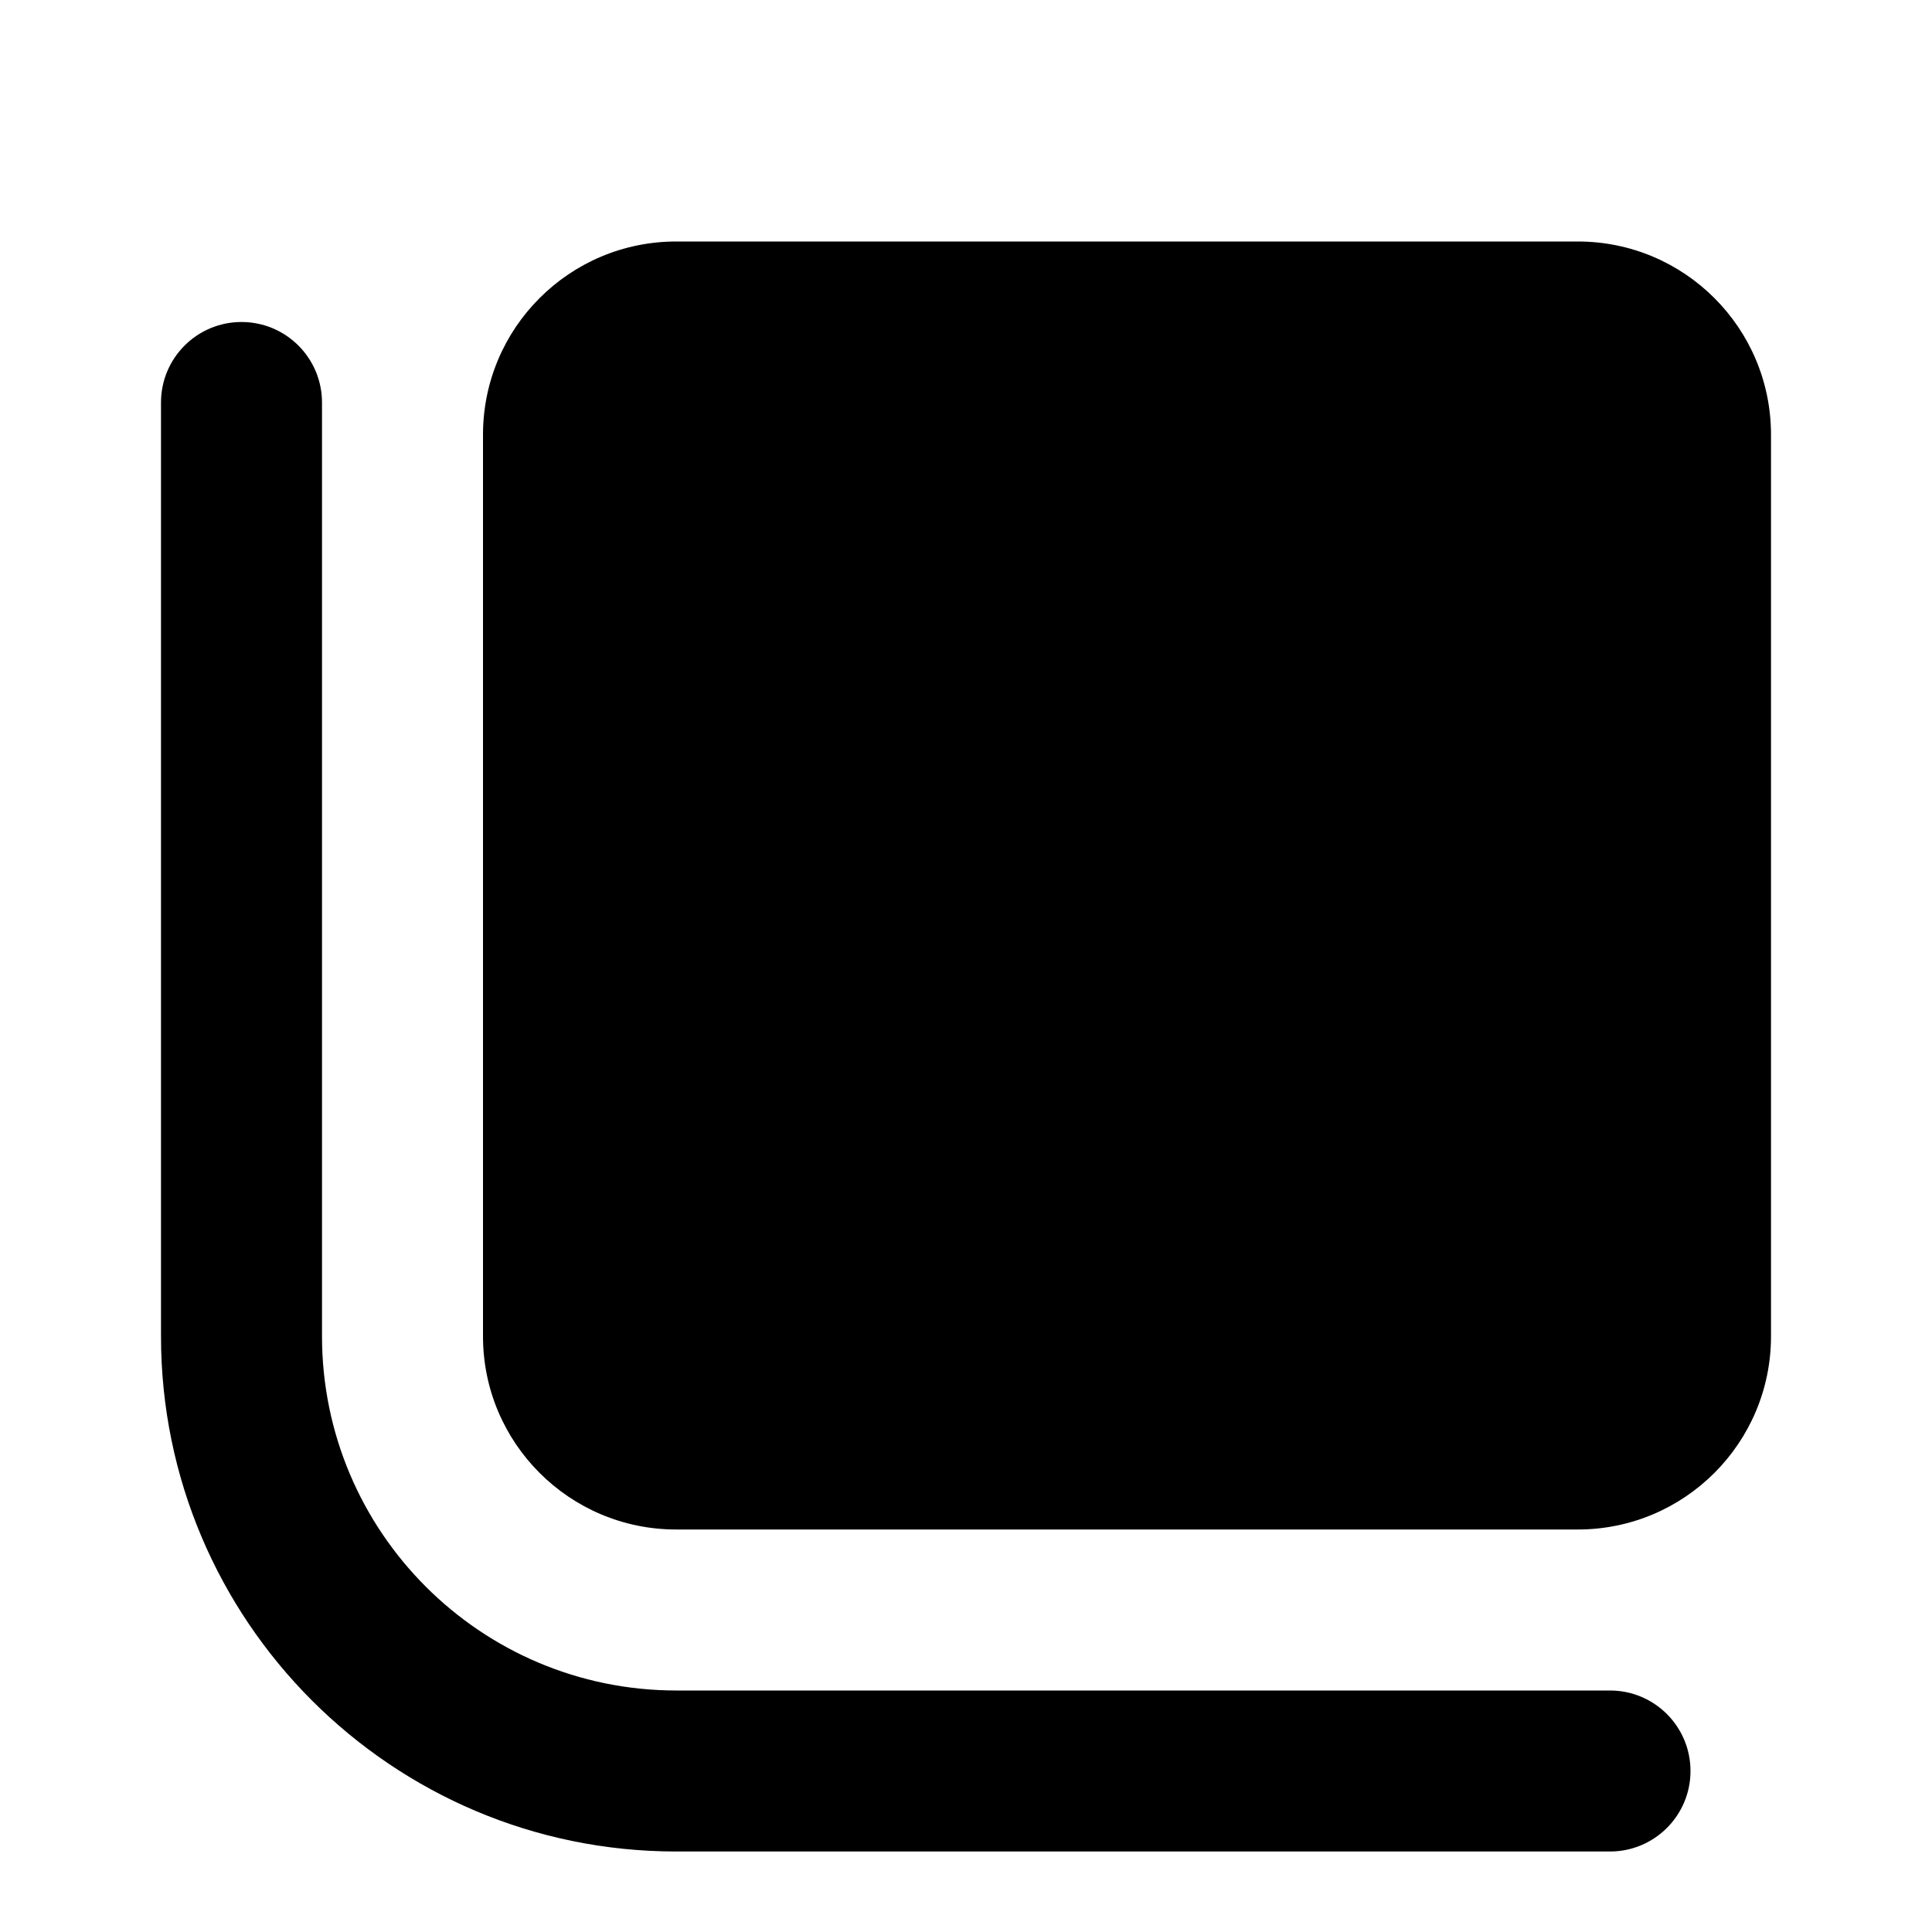
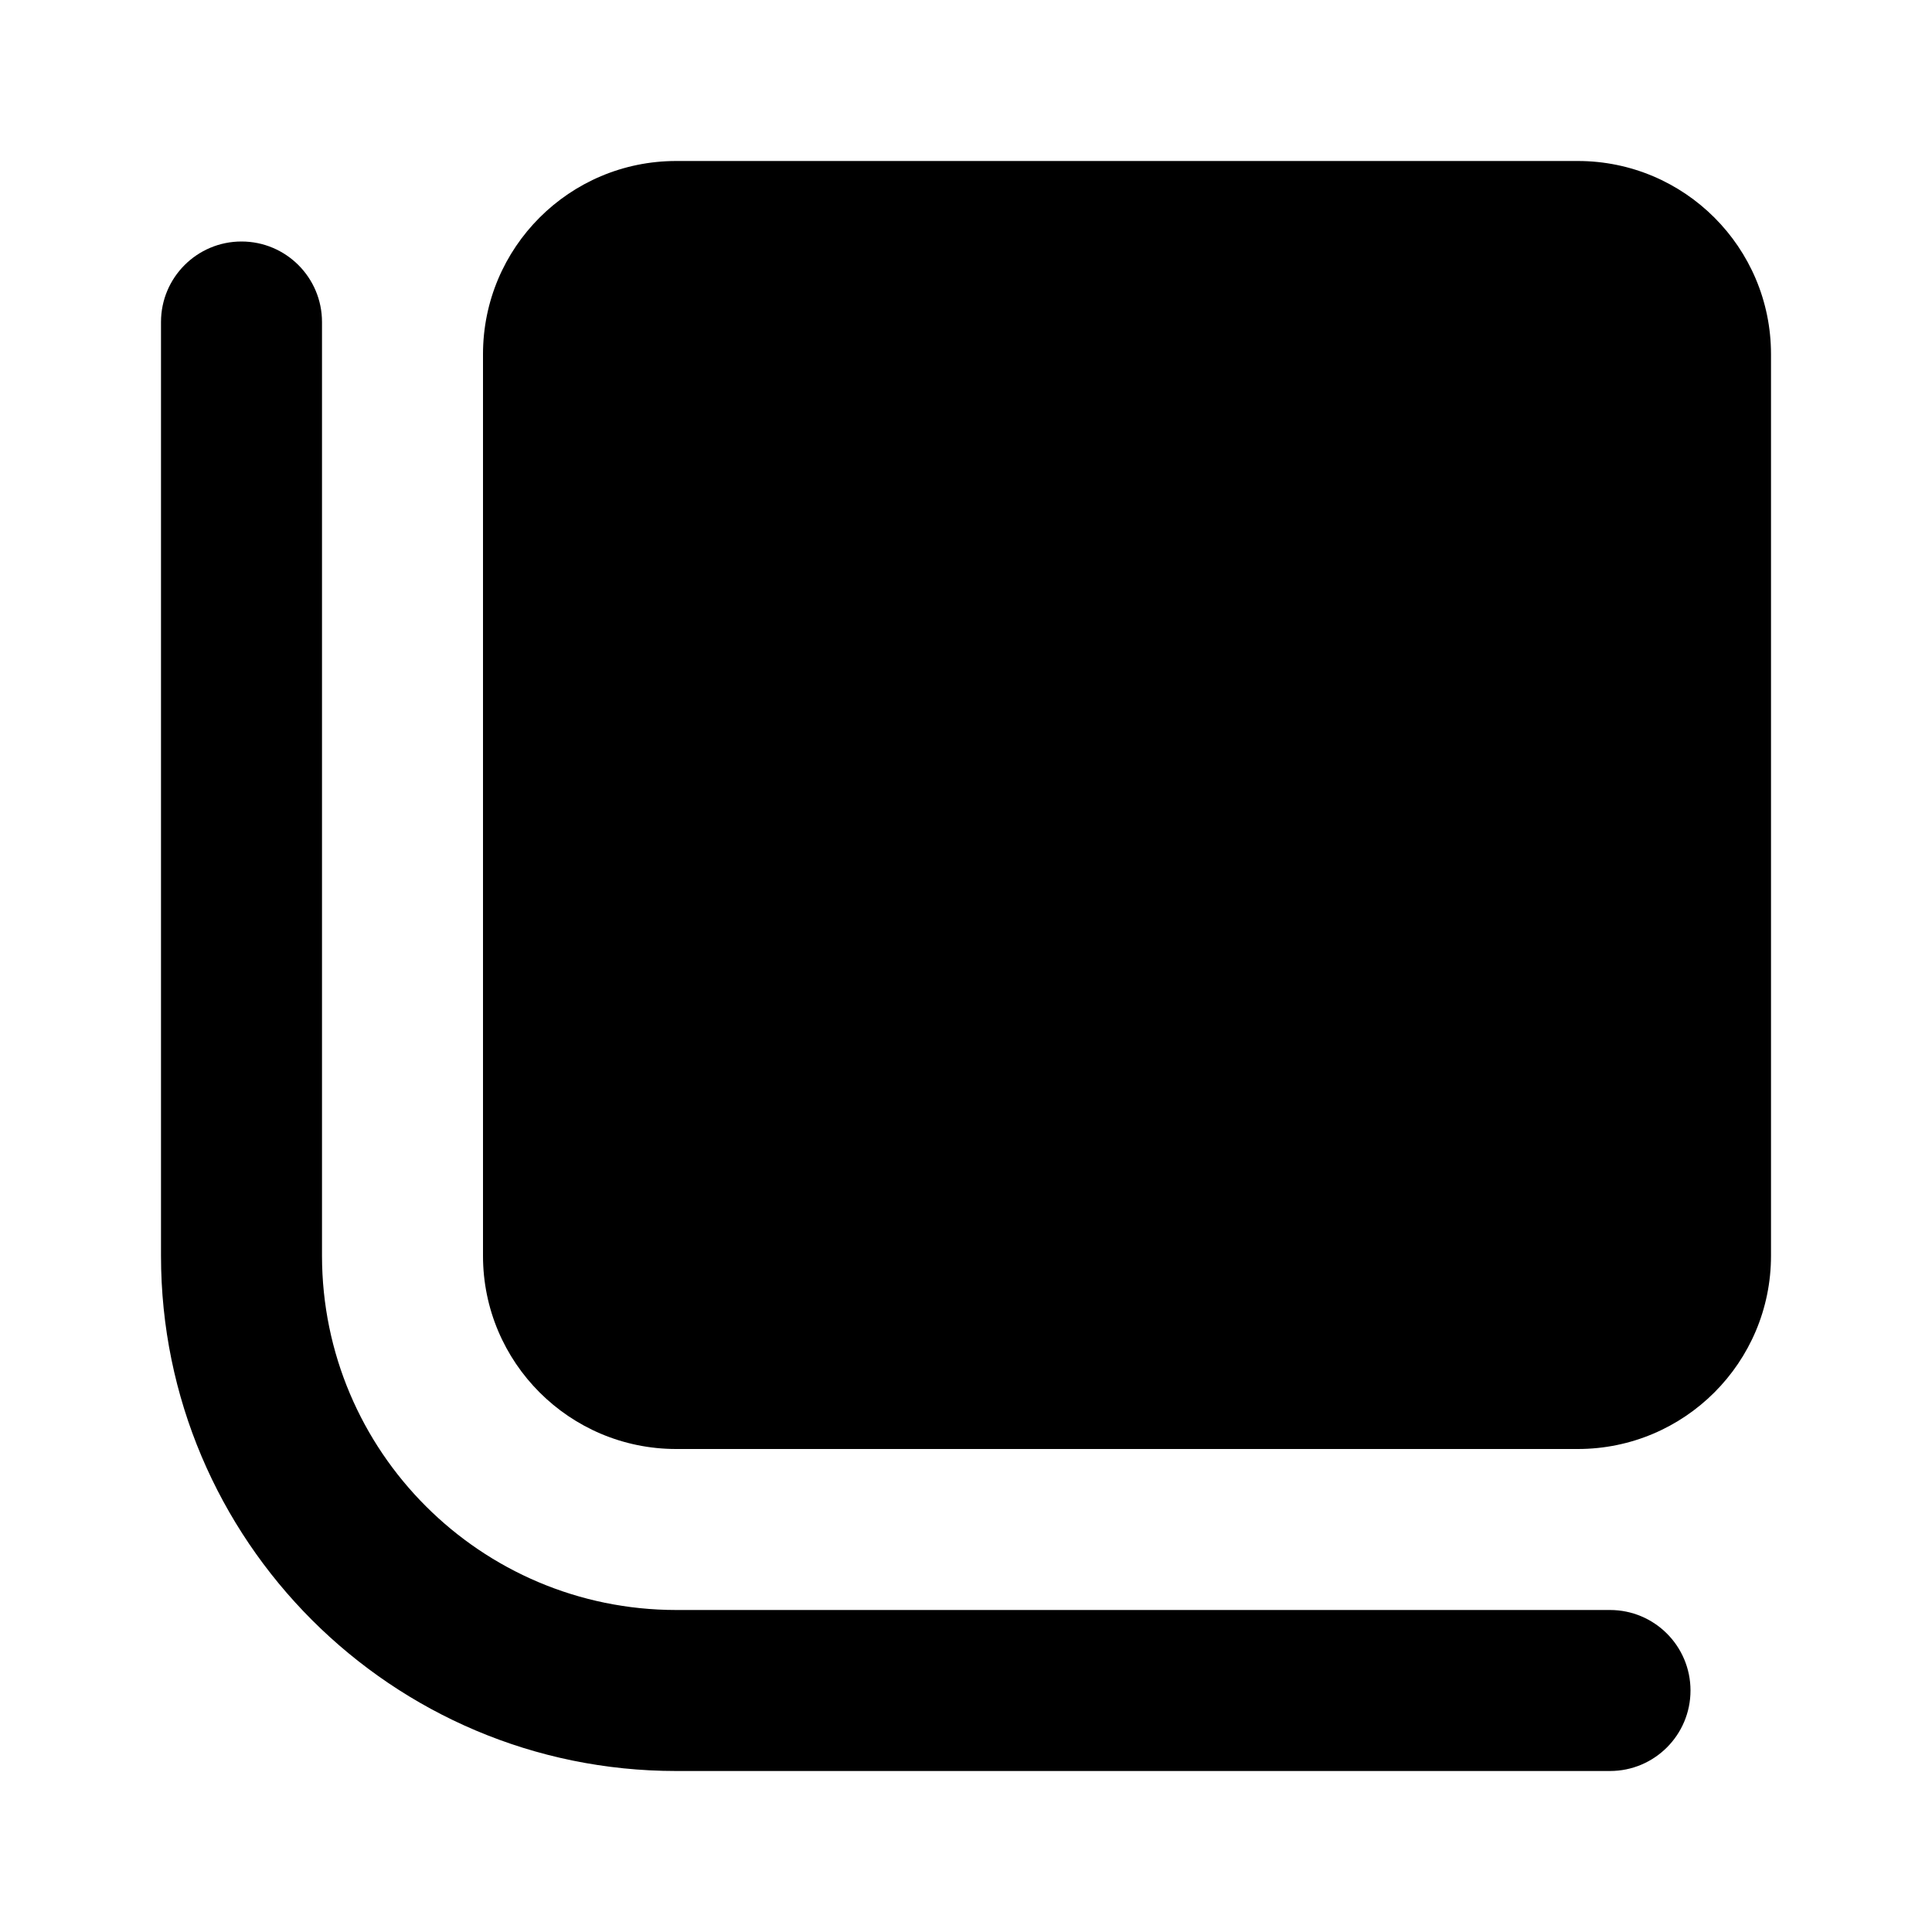
<svg xmlns="http://www.w3.org/2000/svg" width="24" height="24" fill="none">
-   <path d="M8.4 3h11.2A2.4 2.4 0 0 1 22 5.4v11.2a2.4 2.4 0 0 1-2.4 2.4H8.4A2.4 2.4 0 0 1 6 16.6V5.4A2.4 2.4 0 0 1 8.4 3Z" fill="#000" />
-   <path d="M4 5a1 1 0 0 0-2 0v11.6C2 20.132 4.868 23 8.4 23H20a1 1 0 1 0 0-2H8.4A4.403 4.403 0 0 1 4 16.6V5Z" fill="#000" />
+   <path d="M8.4 2h11.2A2.4 2.4 0 0 1 22 4.4v11.2a2.4 2.4 0 0 1-2.4 2.4H8.4A2.4 2.4 0 0 1 6 15.6V4.4A2.4 2.4 0 0 1 8.4 2Z" fill="#000" />
+   <path d="M4 4a1 1 0 0 0-2 0v11.6C2 19.132 4.868 22 8.4 22H20a1 1 0 1 0 0-2H8.4A4.403 4.403 0 0 1 4 15.6V4Z" fill="#000" />
</svg>
